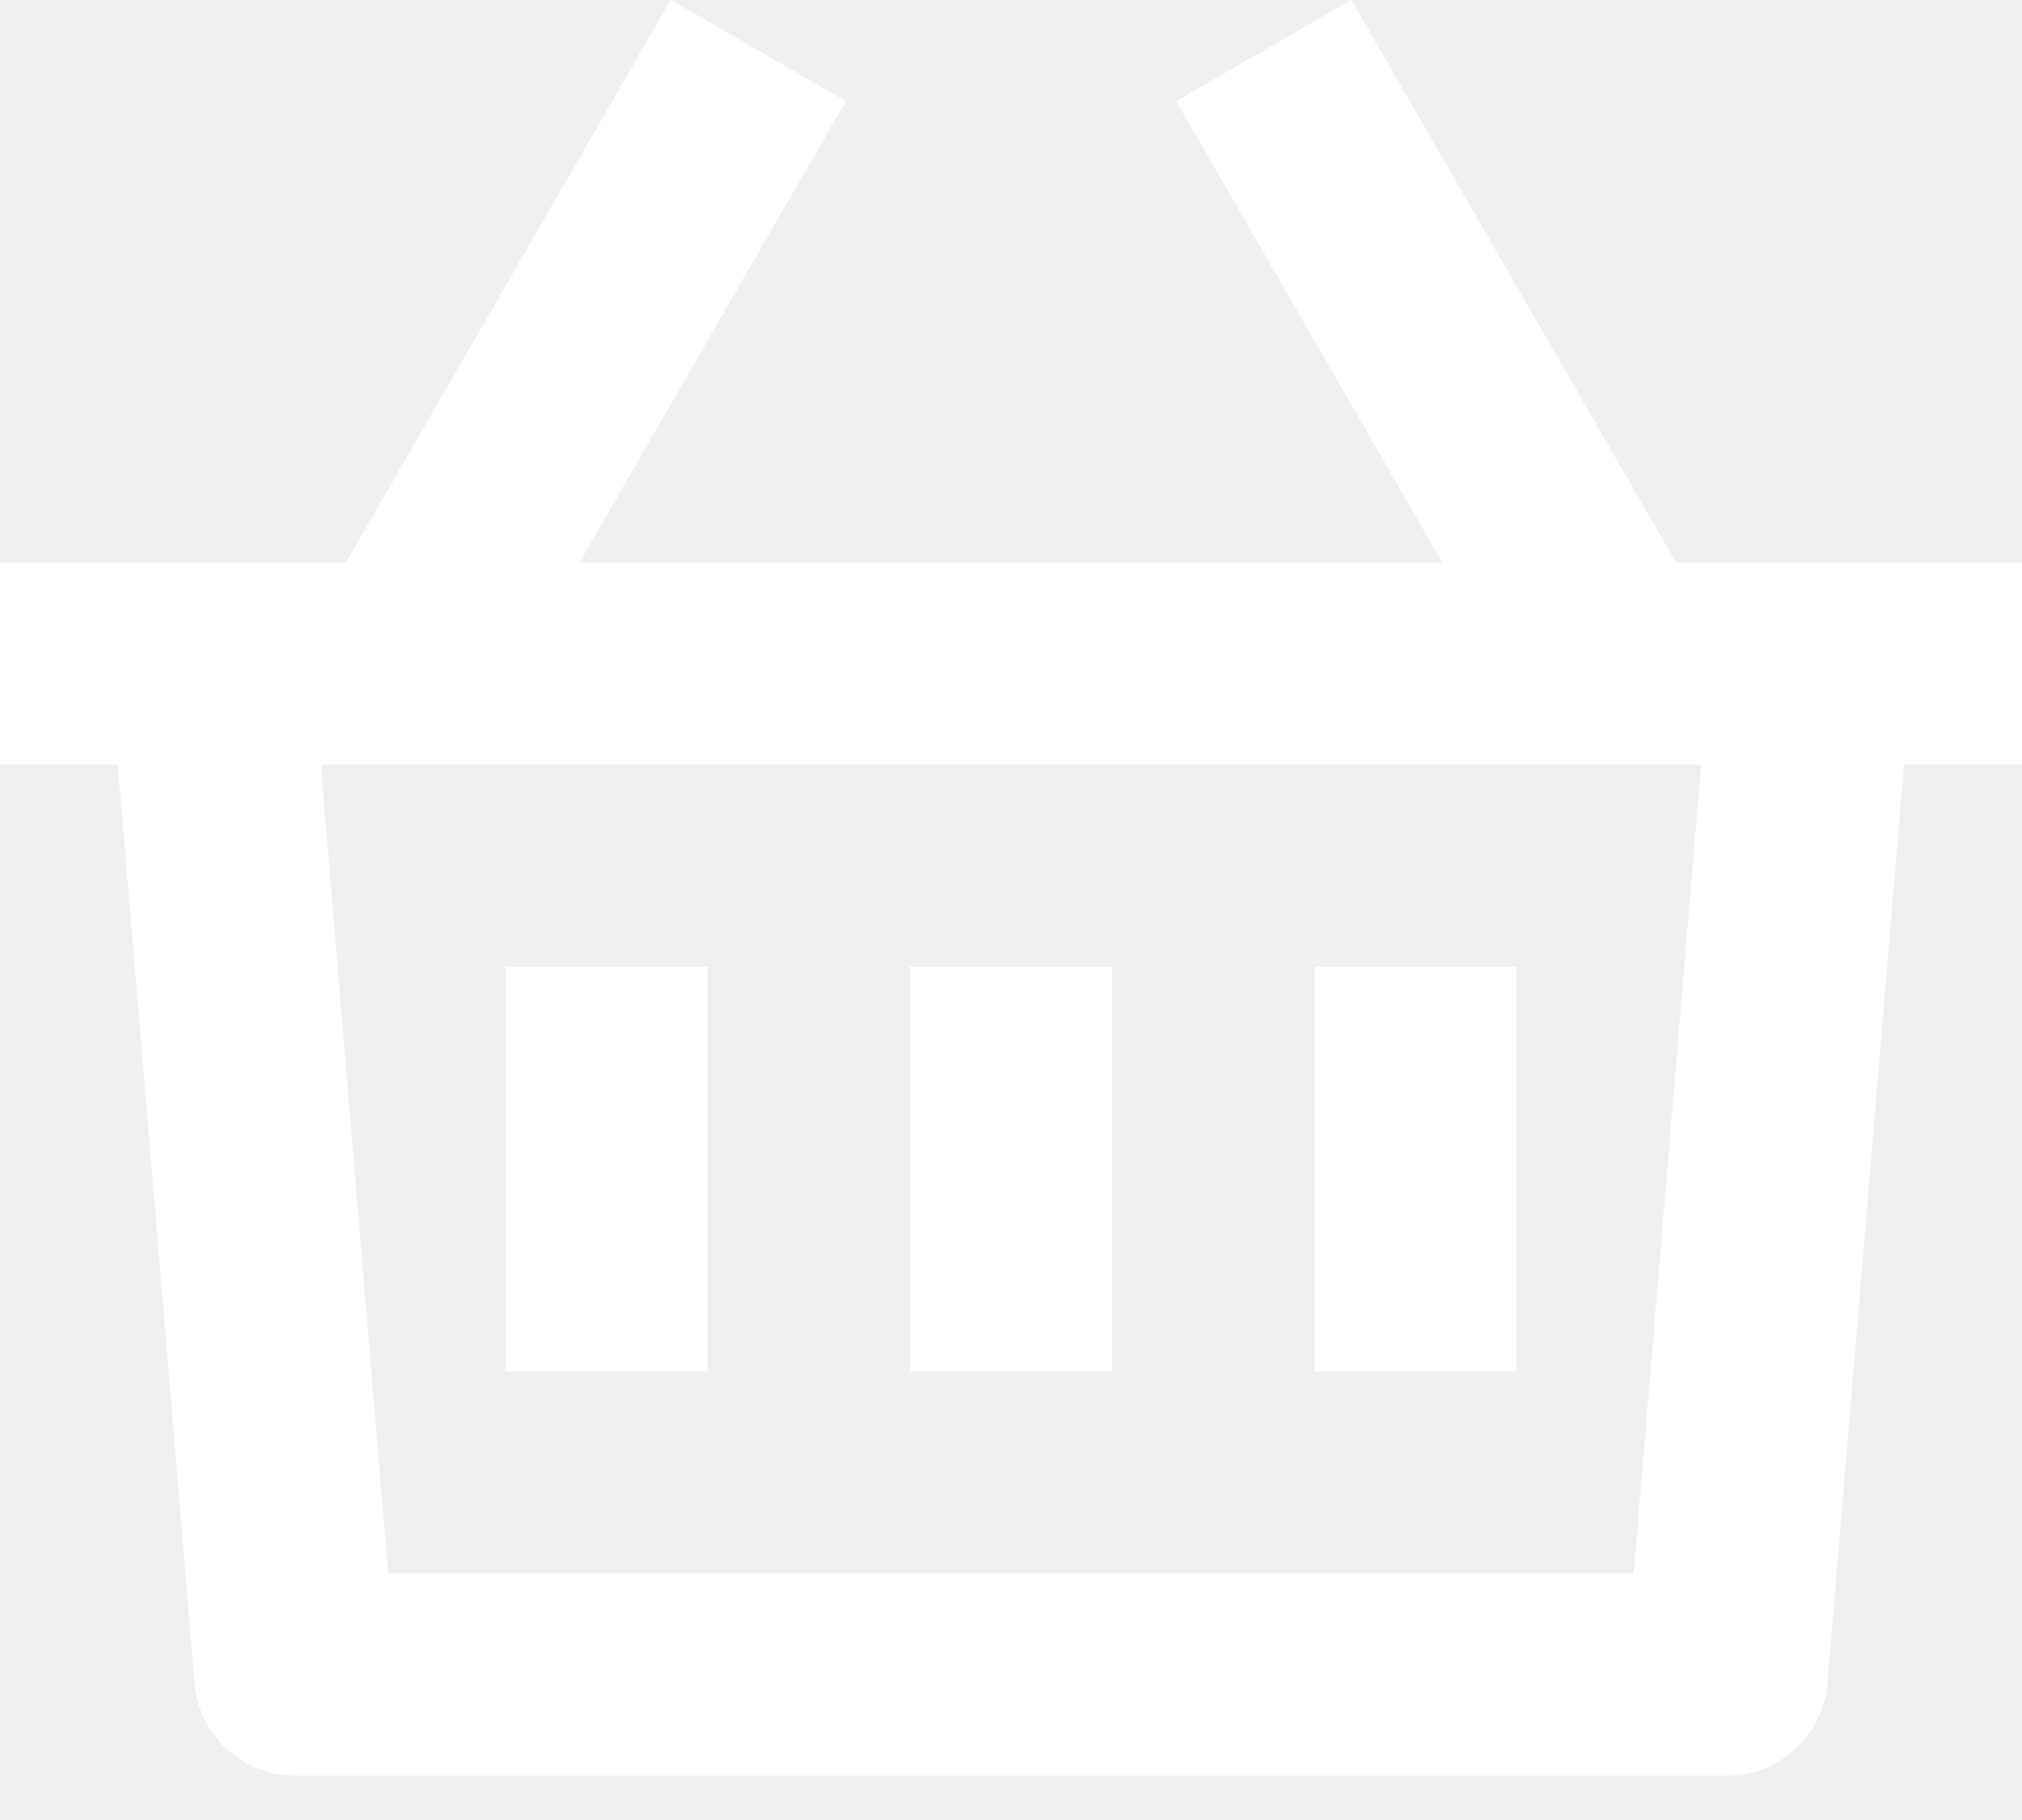
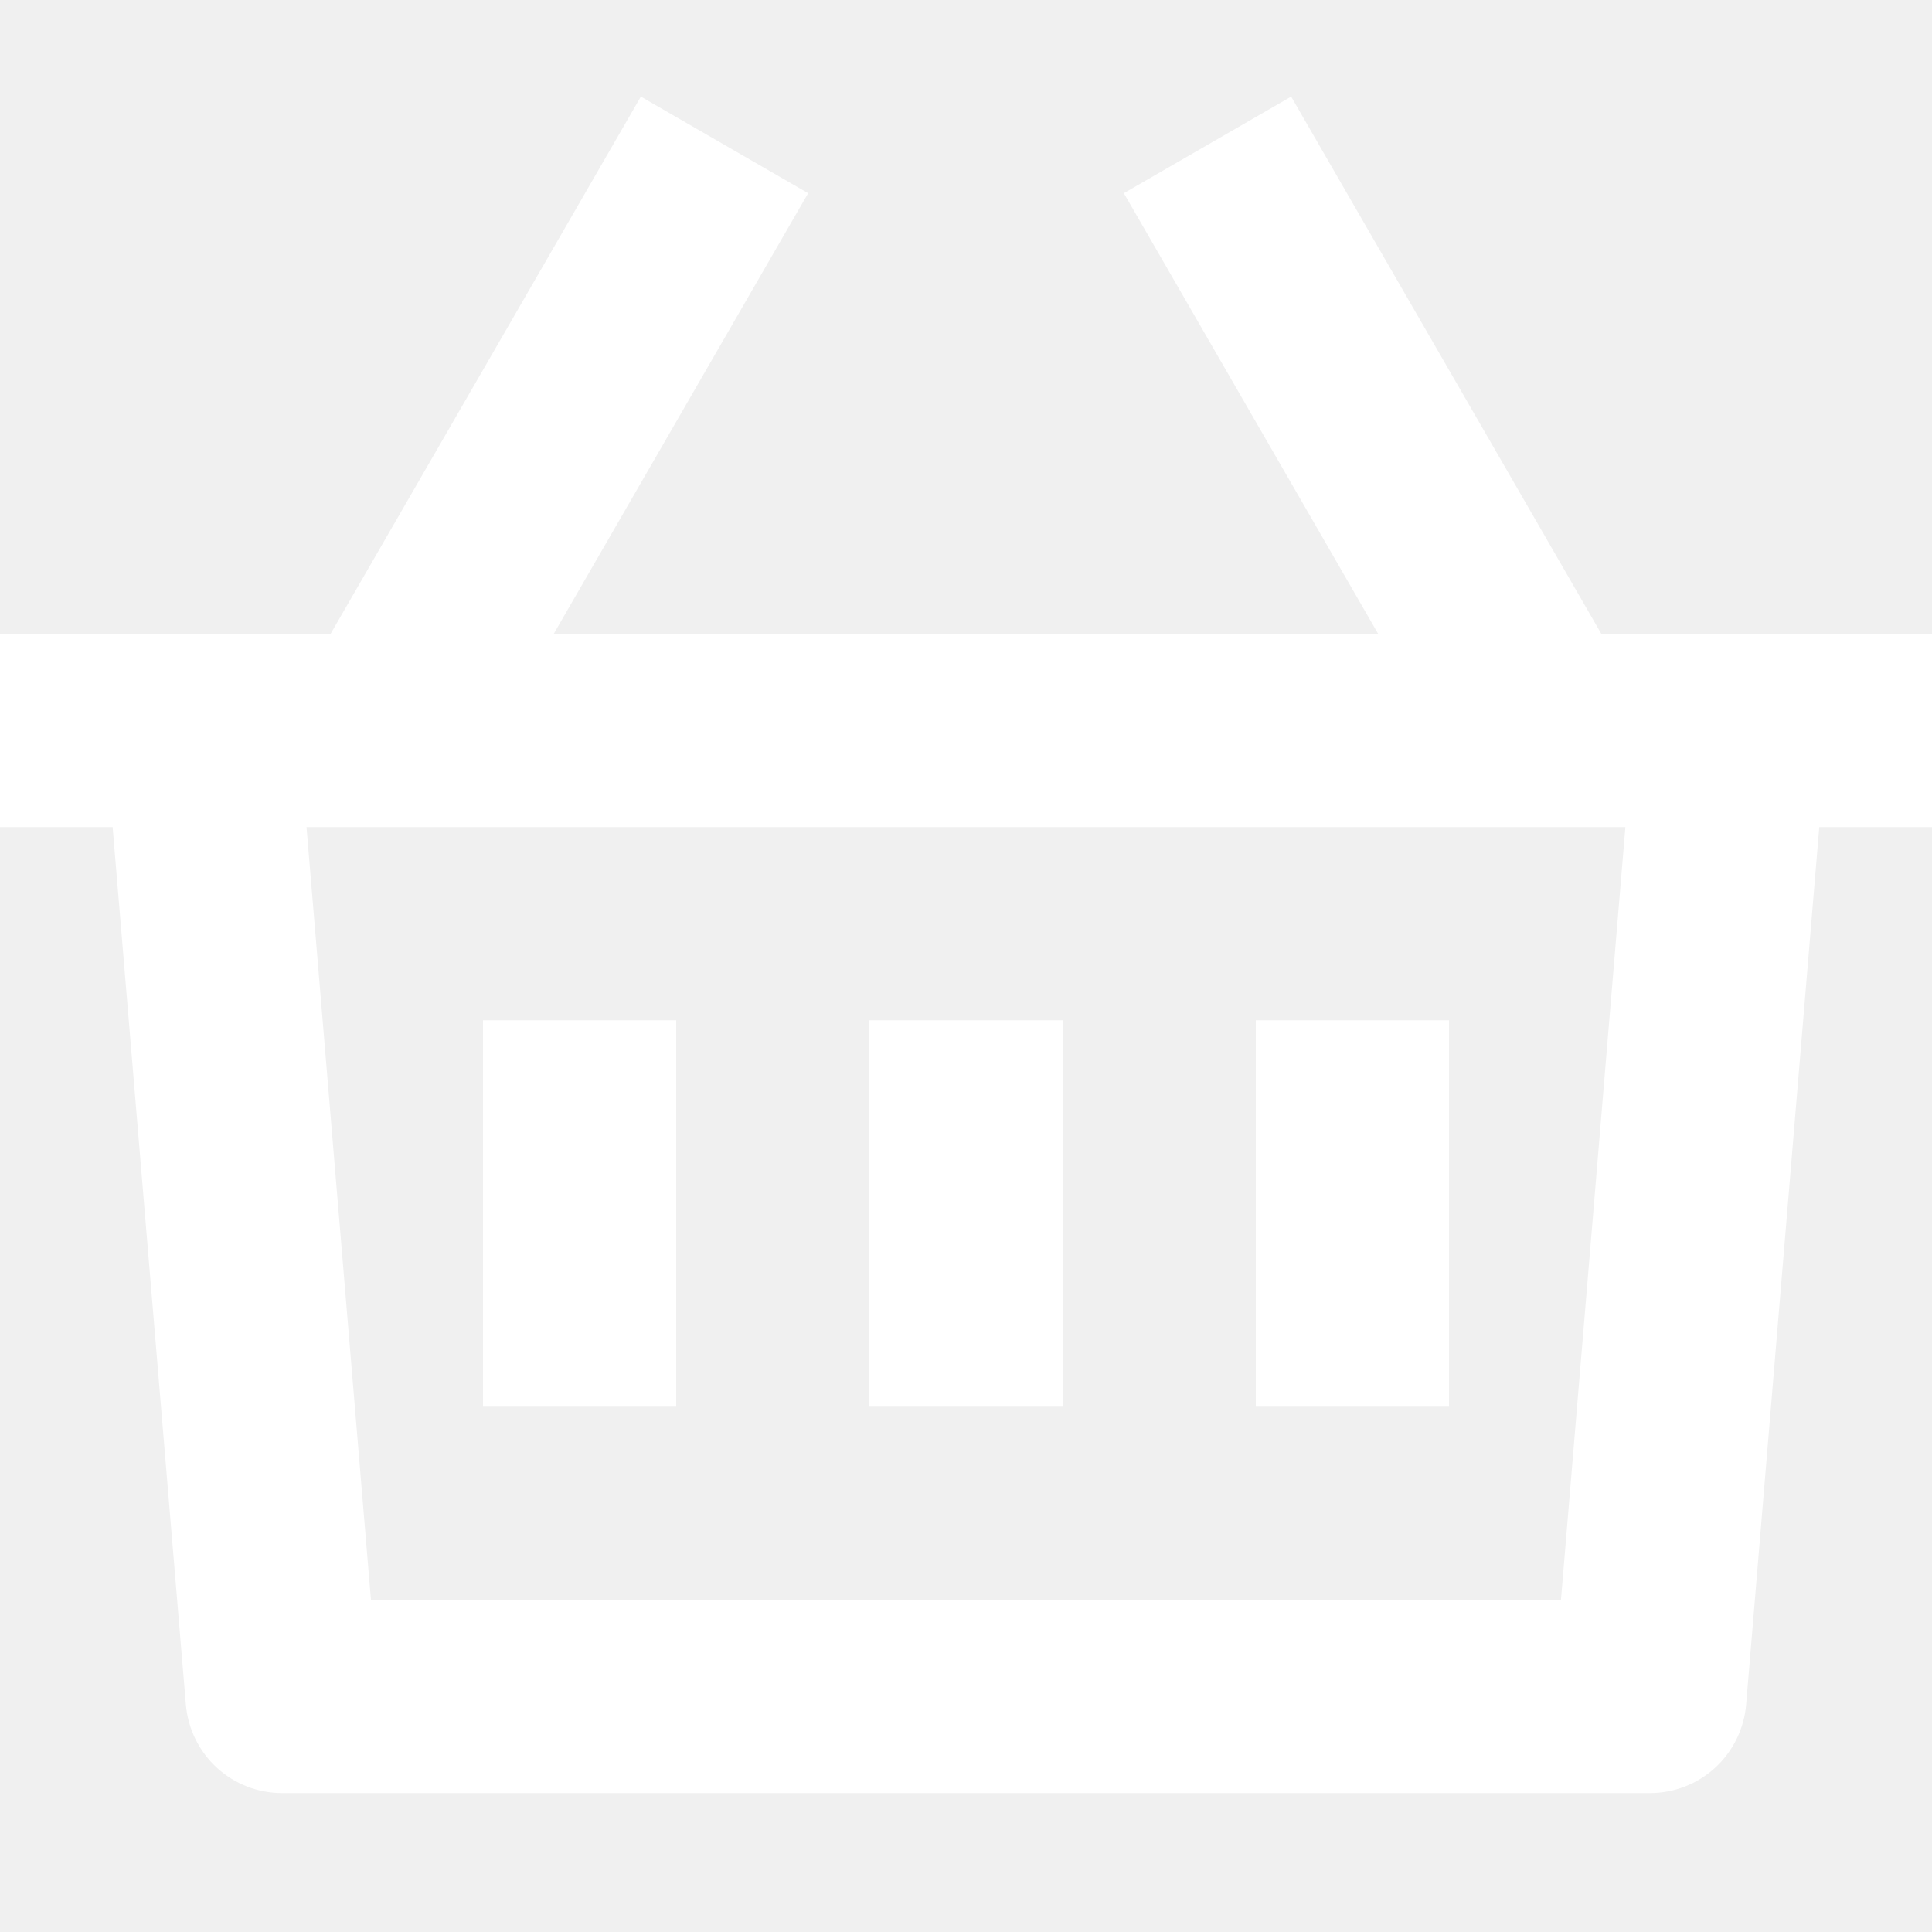
- <svg xmlns="http://www.w3.org/2000/svg" width="20" height="18" viewBox="0 0 20 18" fill="none">
+ <svg xmlns="http://www.w3.org/2000/svg" width="24" height="24" viewBox="0 0 20 18" fill="none">
  <path d="M13.366 0L16.577 5.562H20V7.562H18.833L18.076 16.645C18.055 16.895 17.941 17.128 17.757 17.298C17.572 17.468 17.331 17.562 17.08 17.562H2.92C2.669 17.562 2.428 17.468 2.243 17.298C2.059 17.128 1.945 16.895 1.924 16.645L1.166 7.562H0V5.562H3.422L6.634 0L8.366 1L5.732 5.562H14.267L11.634 1L13.366 0ZM16.826 7.562H3.173L3.84 15.562H16.159L16.826 7.562ZM11 9.562V13.562H9V9.562H11ZM7 9.562V13.562H5V9.562H7ZM15 9.562V13.562H13V9.562H15Z" fill="white" />
</svg>
